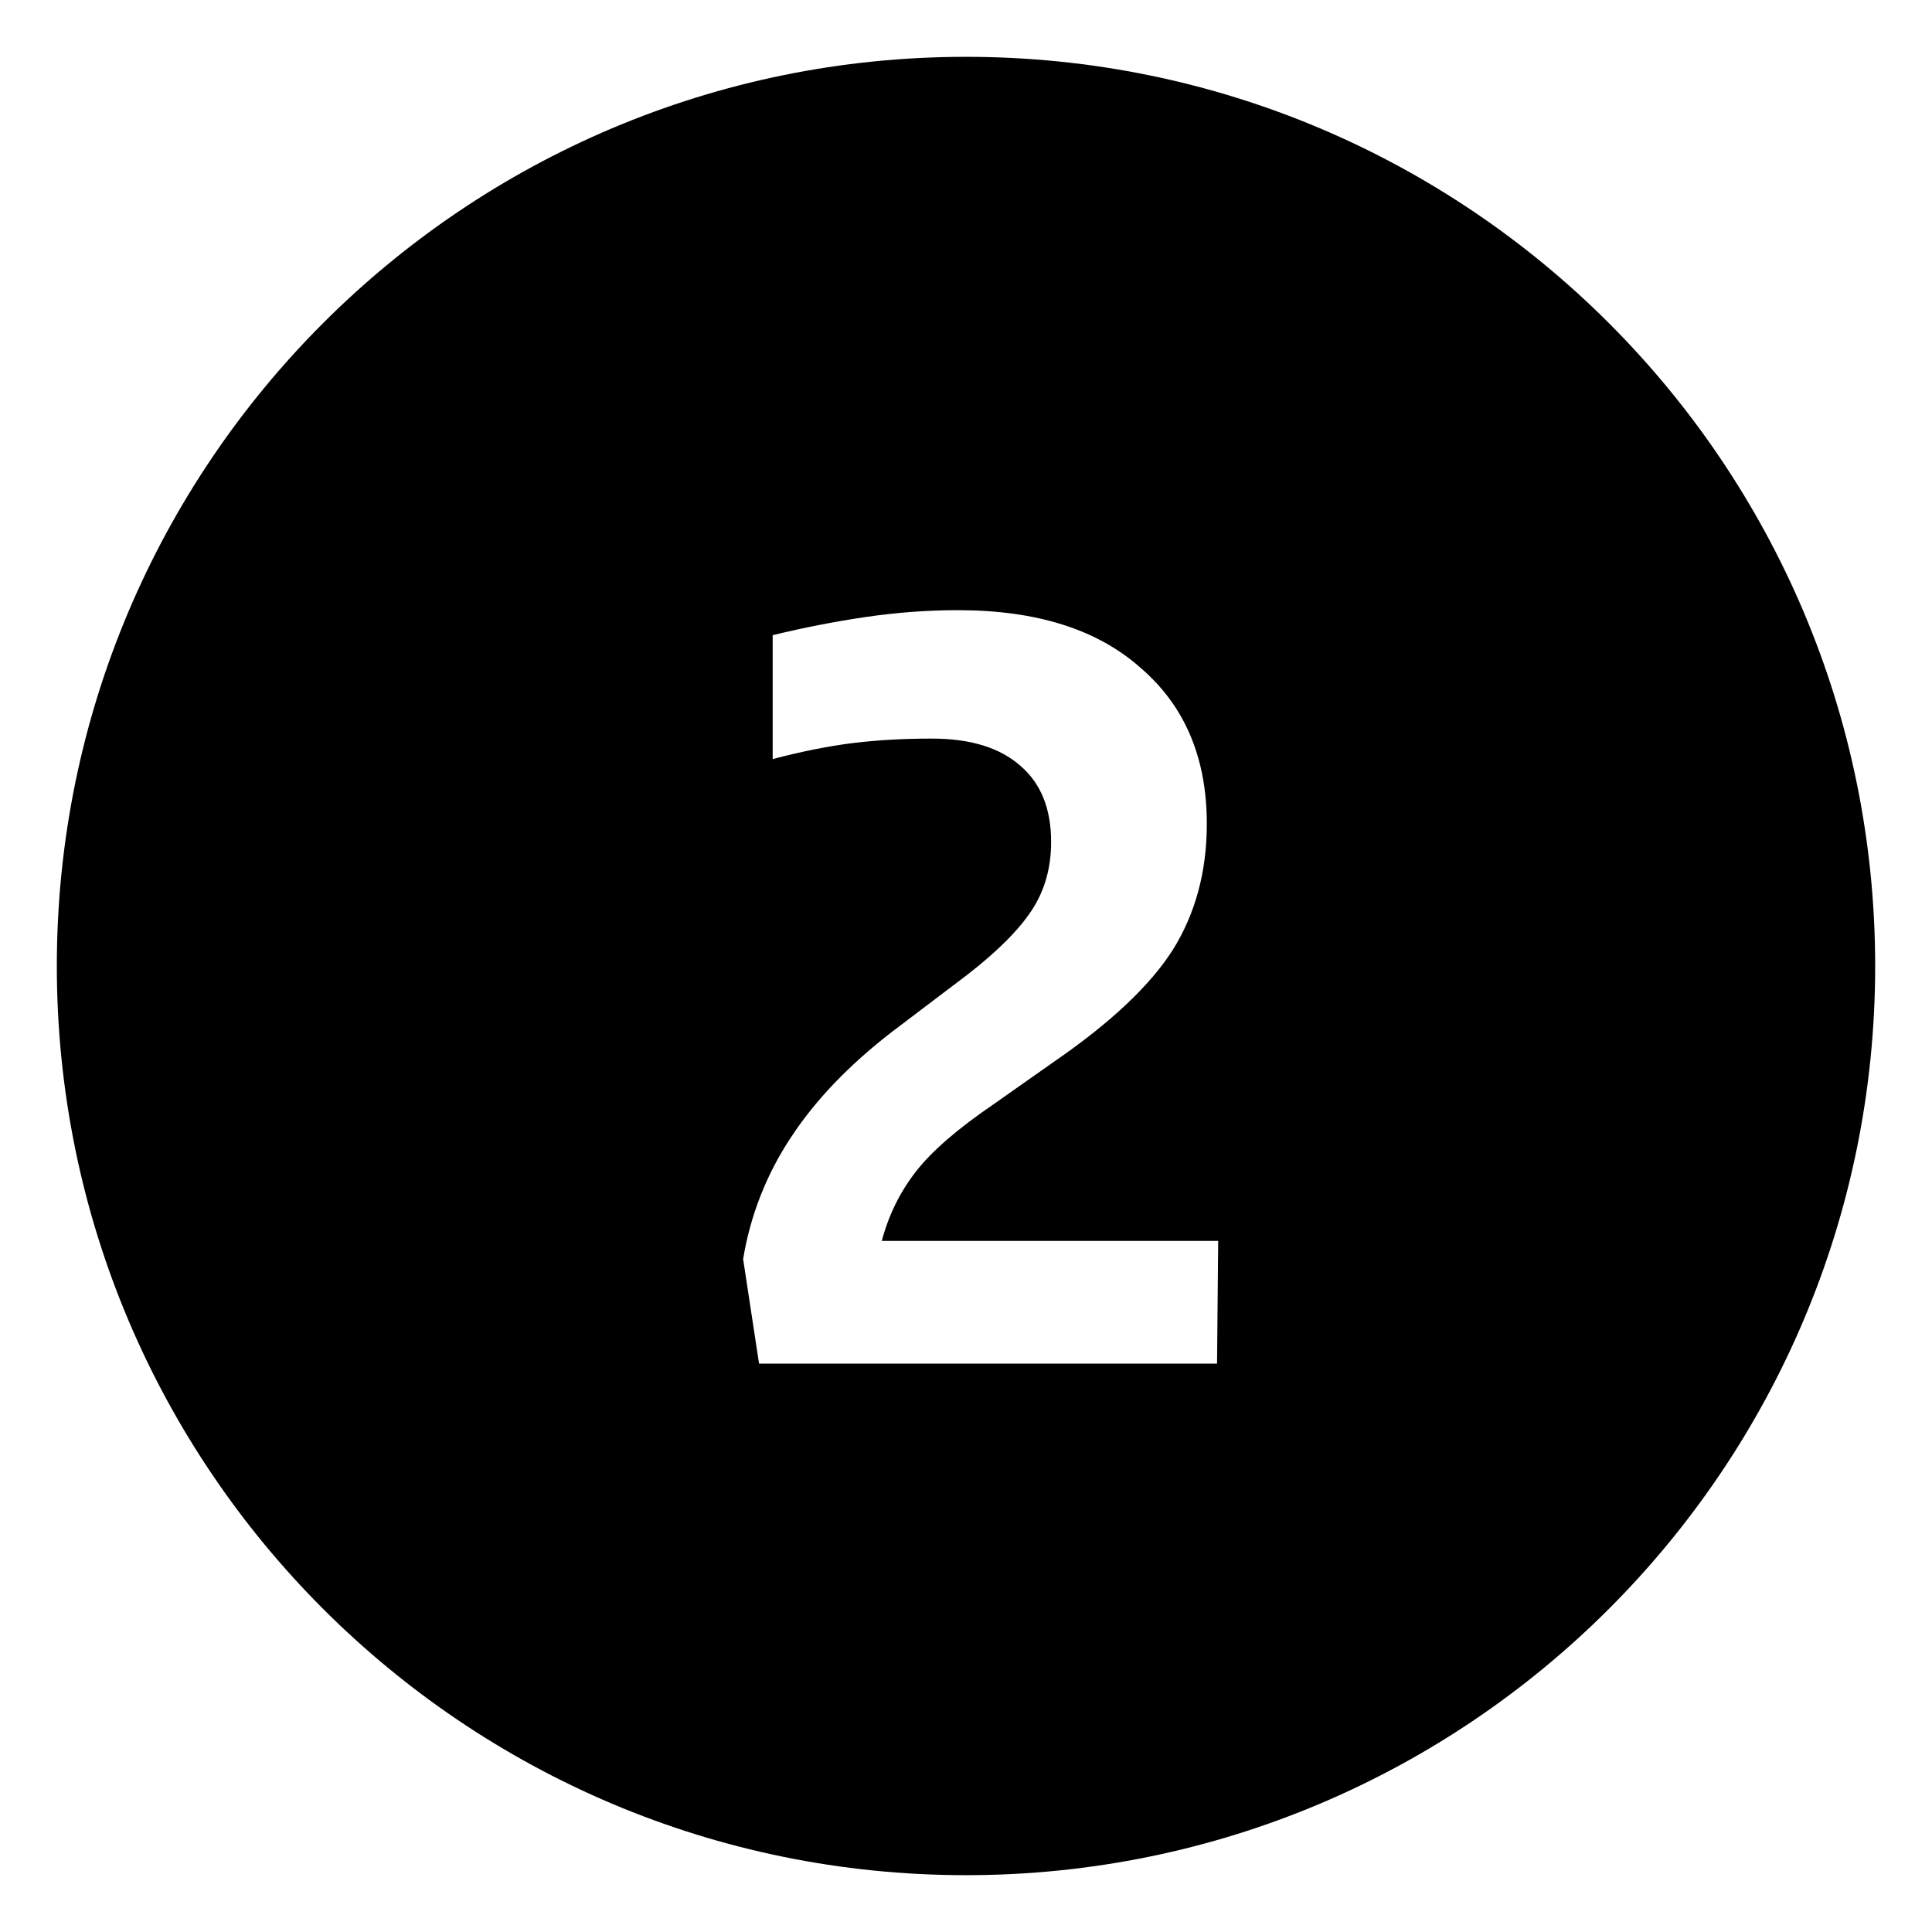
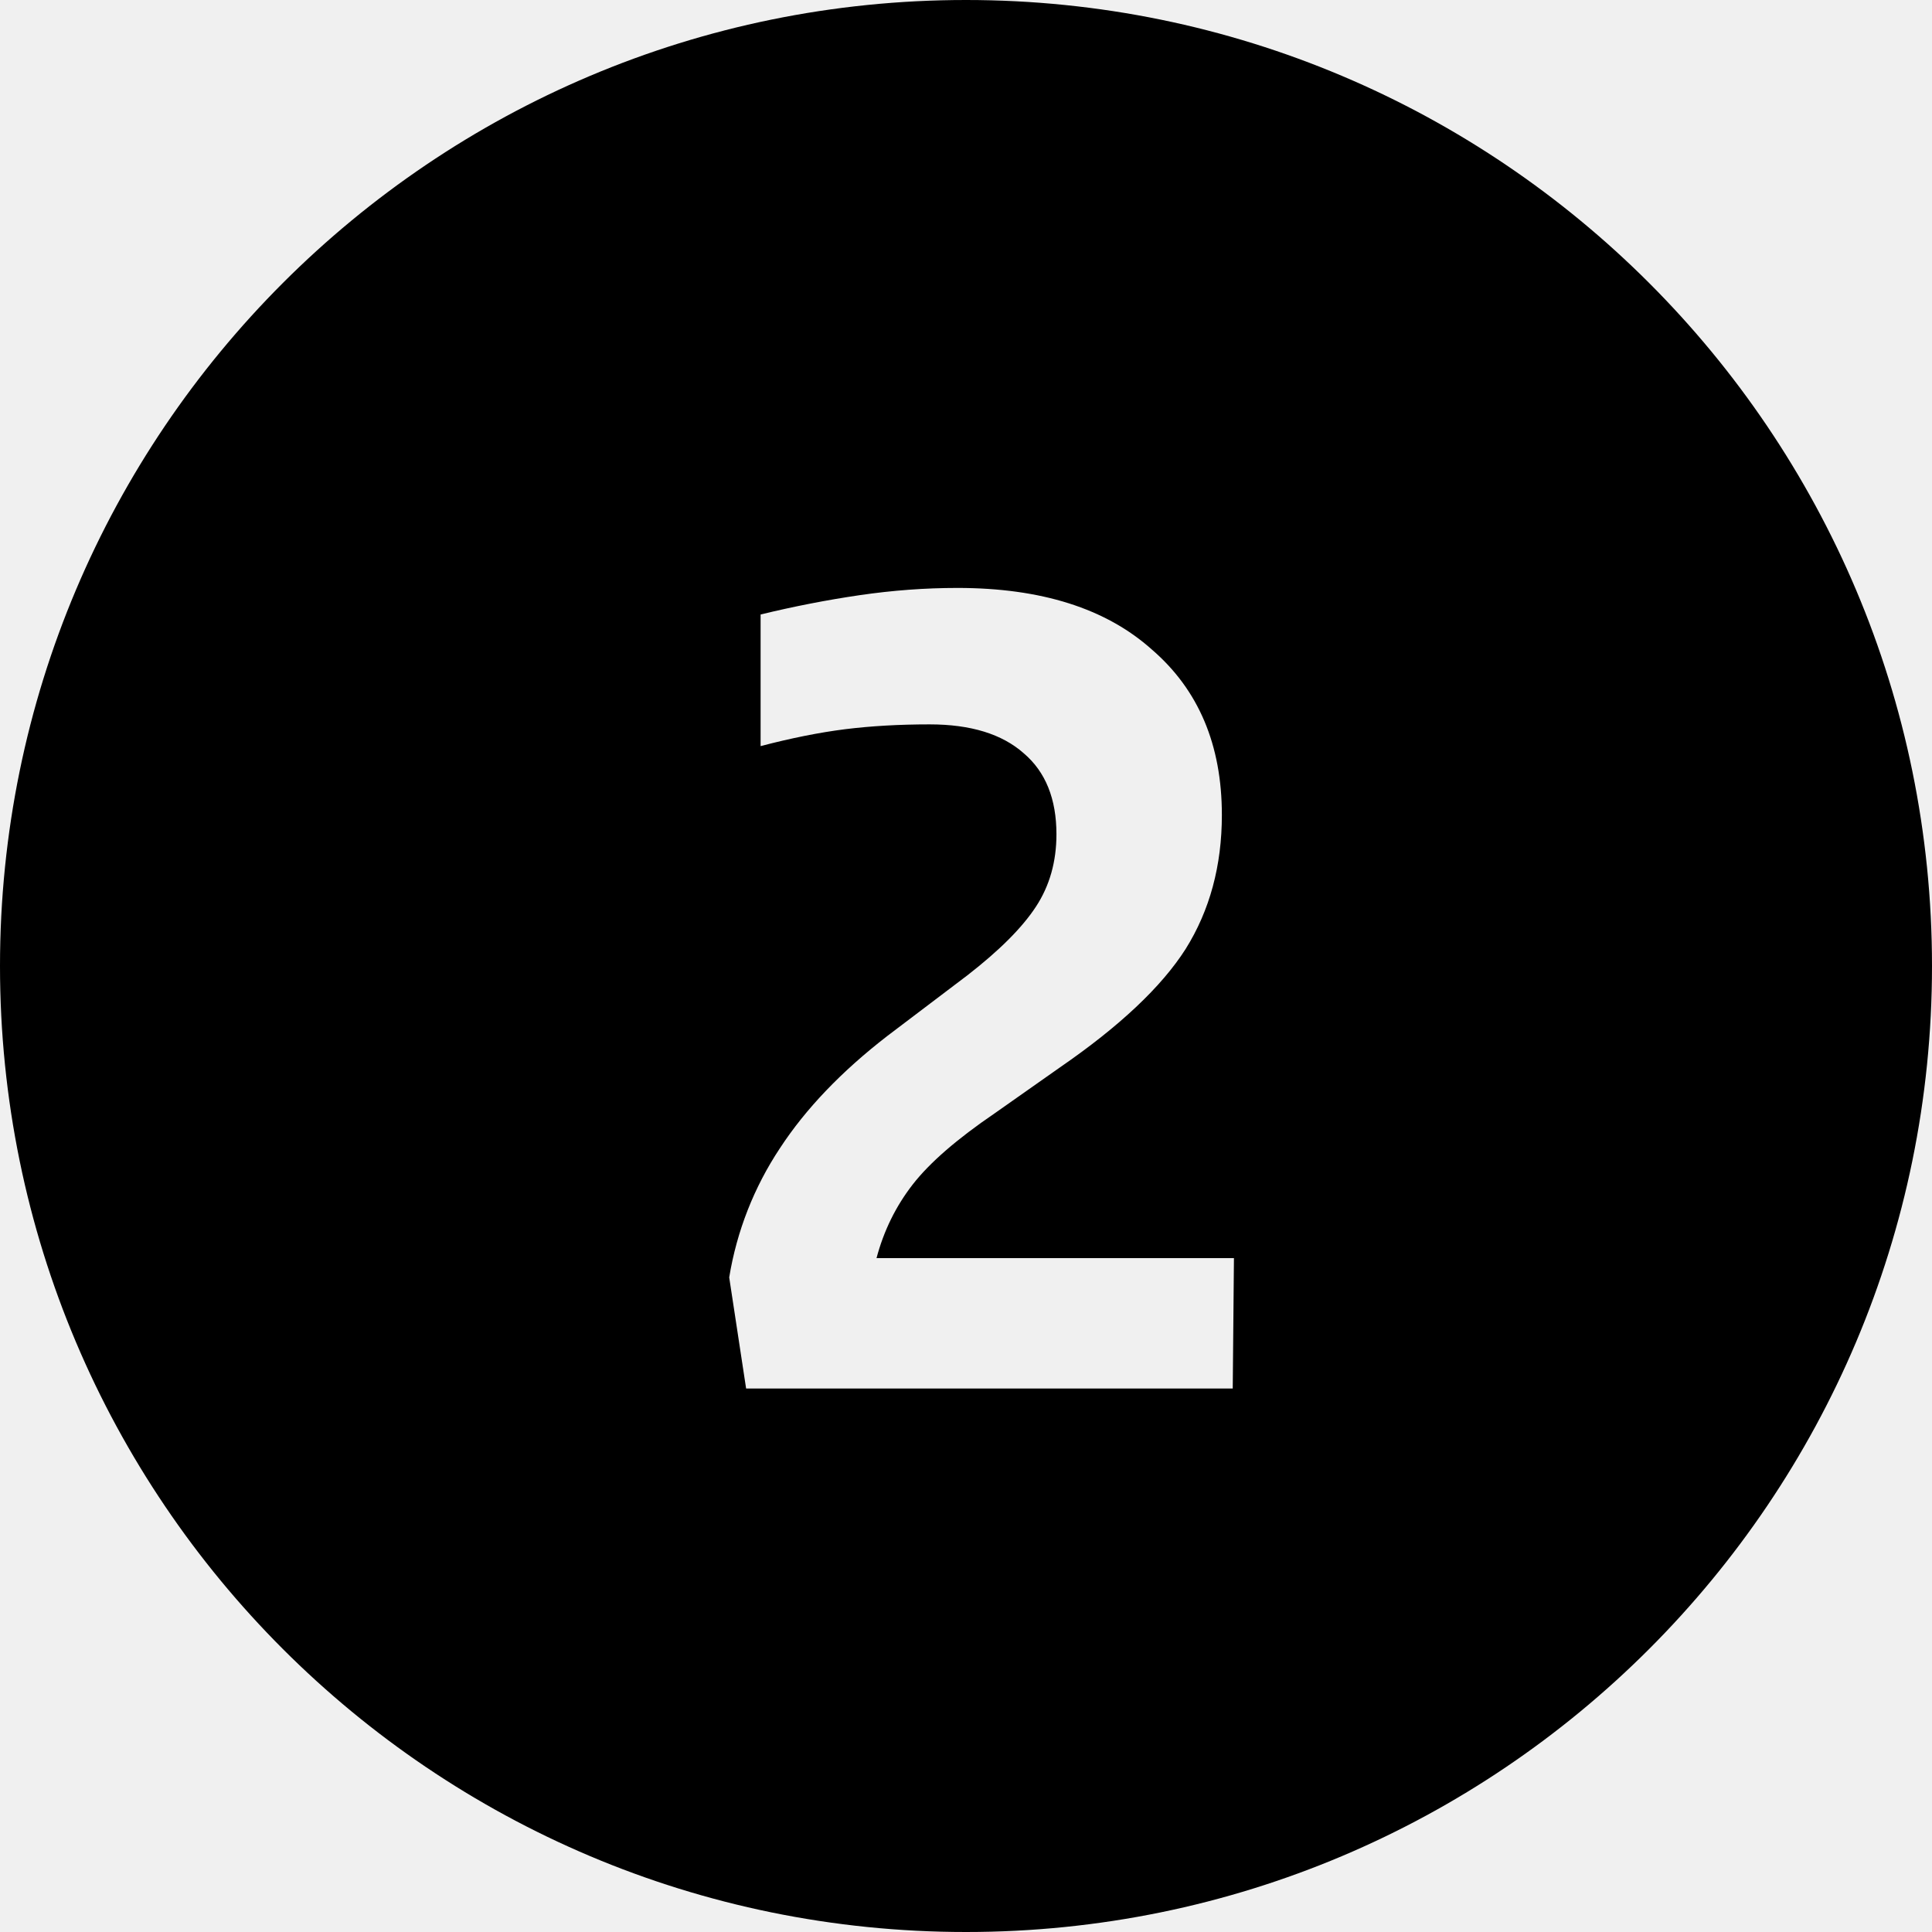
- <svg xmlns="http://www.w3.org/2000/svg" width="34" height="34" fill="none">
-   <path fill="#fff" d="M0 0h34v34H0z" />
-   <path fill-rule="evenodd" clip-rule="evenodd" d="M17 33c8.837 0 16-7.163 16-16S25.837 1 17 1 1 8.163 1 17s7.163 16 16 16zm-3.402-21.822v2.18c.507-.133.973-.226 1.4-.28.427-.053.894-.08 1.4-.08.68 0 1.2.16 1.56.48.36.307.54.754.54 1.34 0 .454-.113.854-.34 1.2-.227.347-.607.727-1.14 1.14l-1.32 1c-.76.587-1.353 1.207-1.78 1.86a5.456 5.456 0 00-.84 2.14l.28 1.84h8.06l.02-2.16h-5.92c.12-.453.32-.86.6-1.22.28-.36.734-.753 1.36-1.18l1.08-.76c.987-.68 1.68-1.333 2.08-1.96.4-.64.6-1.38.6-2.22 0-1.16-.386-2.073-1.16-2.74-.76-.68-1.833-1.02-3.22-1.02-.533 0-1.073.04-1.62.12-.546.08-1.093.187-1.64.32z" fill="currentColor" />
+ <svg xmlns="http://www.w3.org/2000/svg" width="32" height="32" fill="none">
+   <path fill-rule="evenodd" clip-rule="evenodd" d="M16 32c8.837 0 16-7.163 16-16S24.837 0 16 0 0 7.163 0 16s7.163 16 16 16zm-3.402-21.822v2.18c.507-.133.973-.226 1.4-.28.427-.053.894-.08 1.4-.08.68 0 1.2.16 1.56.48.36.307.54.754.54 1.34 0 .454-.113.854-.34 1.2-.227.347-.607.727-1.14 1.14l-1.32 1c-.76.587-1.353 1.207-1.78 1.86a5.456 5.456 0 00-.84 2.14l.28 1.84h8.06l.02-2.16h-5.92c.12-.453.32-.86.6-1.22.28-.36.733-.753 1.36-1.18l1.08-.76c.987-.68 1.68-1.333 2.08-1.96.4-.64.6-1.38.6-2.22 0-1.16-.386-2.073-1.16-2.74-.76-.68-1.833-1.02-3.22-1.02-.533 0-1.073.04-1.62.12-.546.08-1.093.187-1.64.32z" fill="currentColor" />
</svg>
